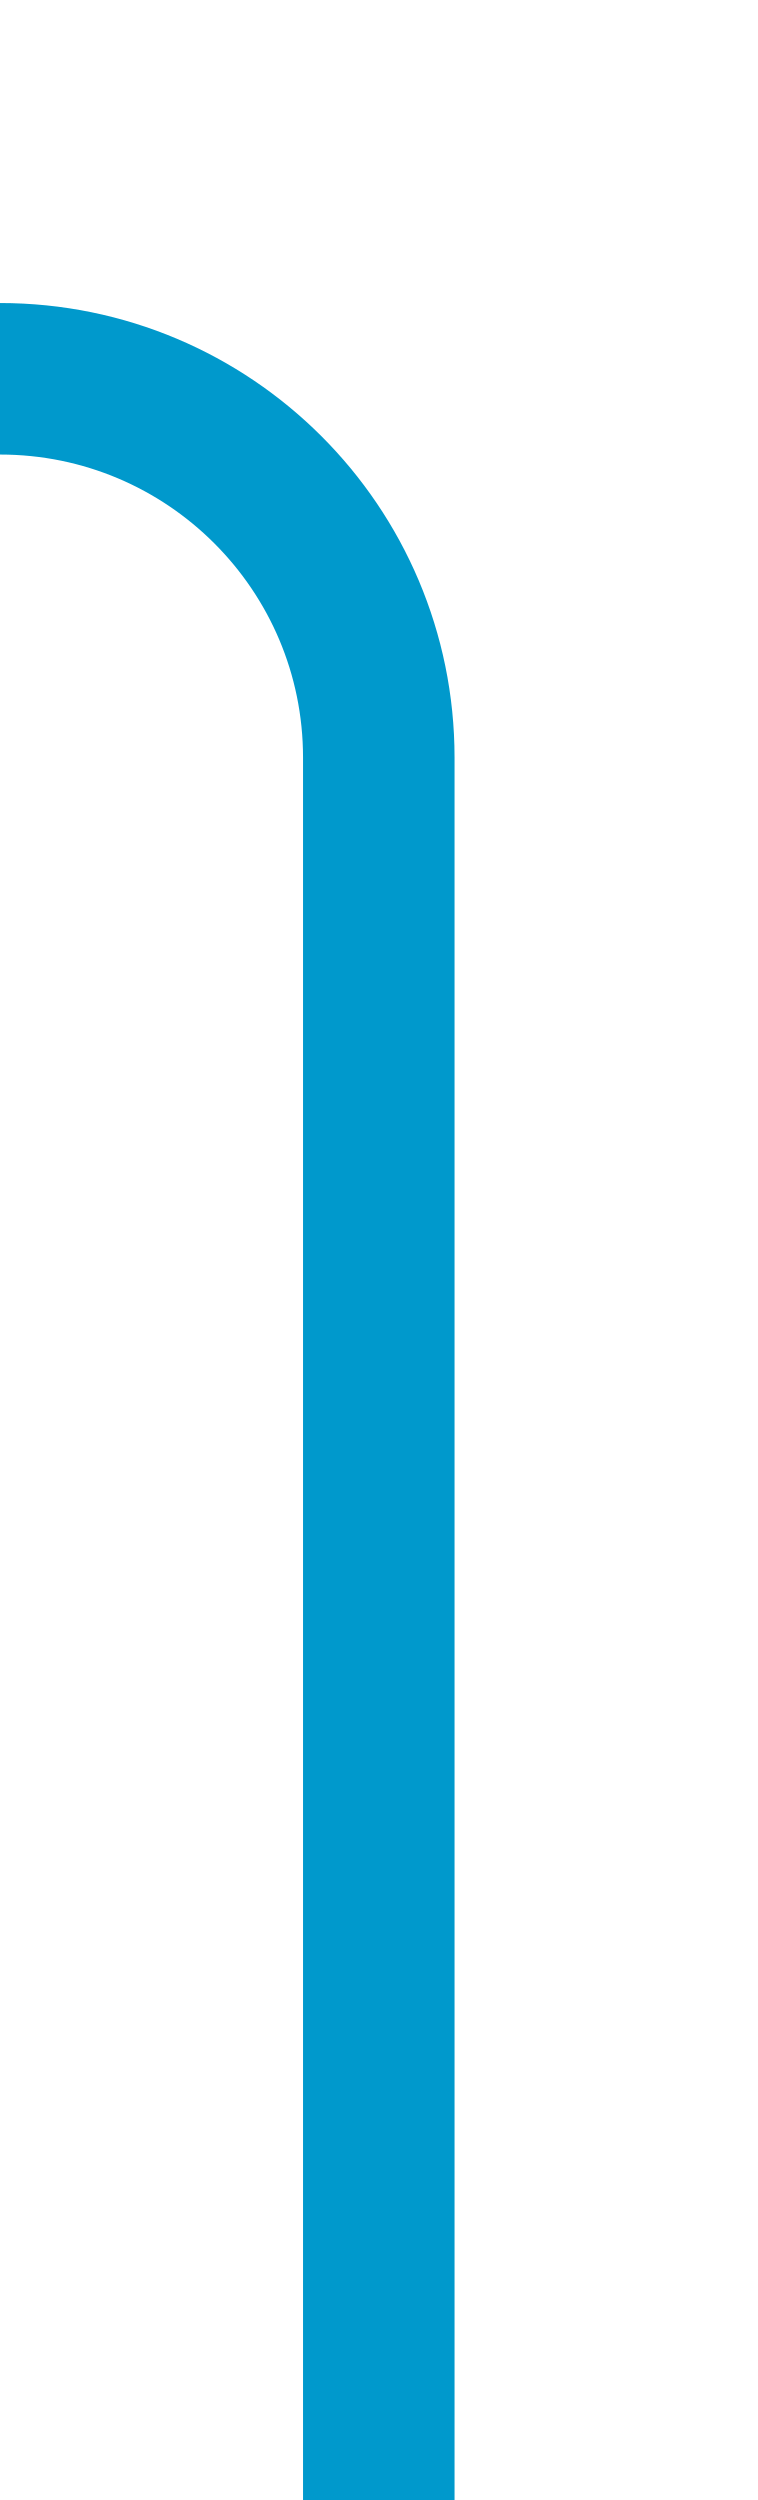
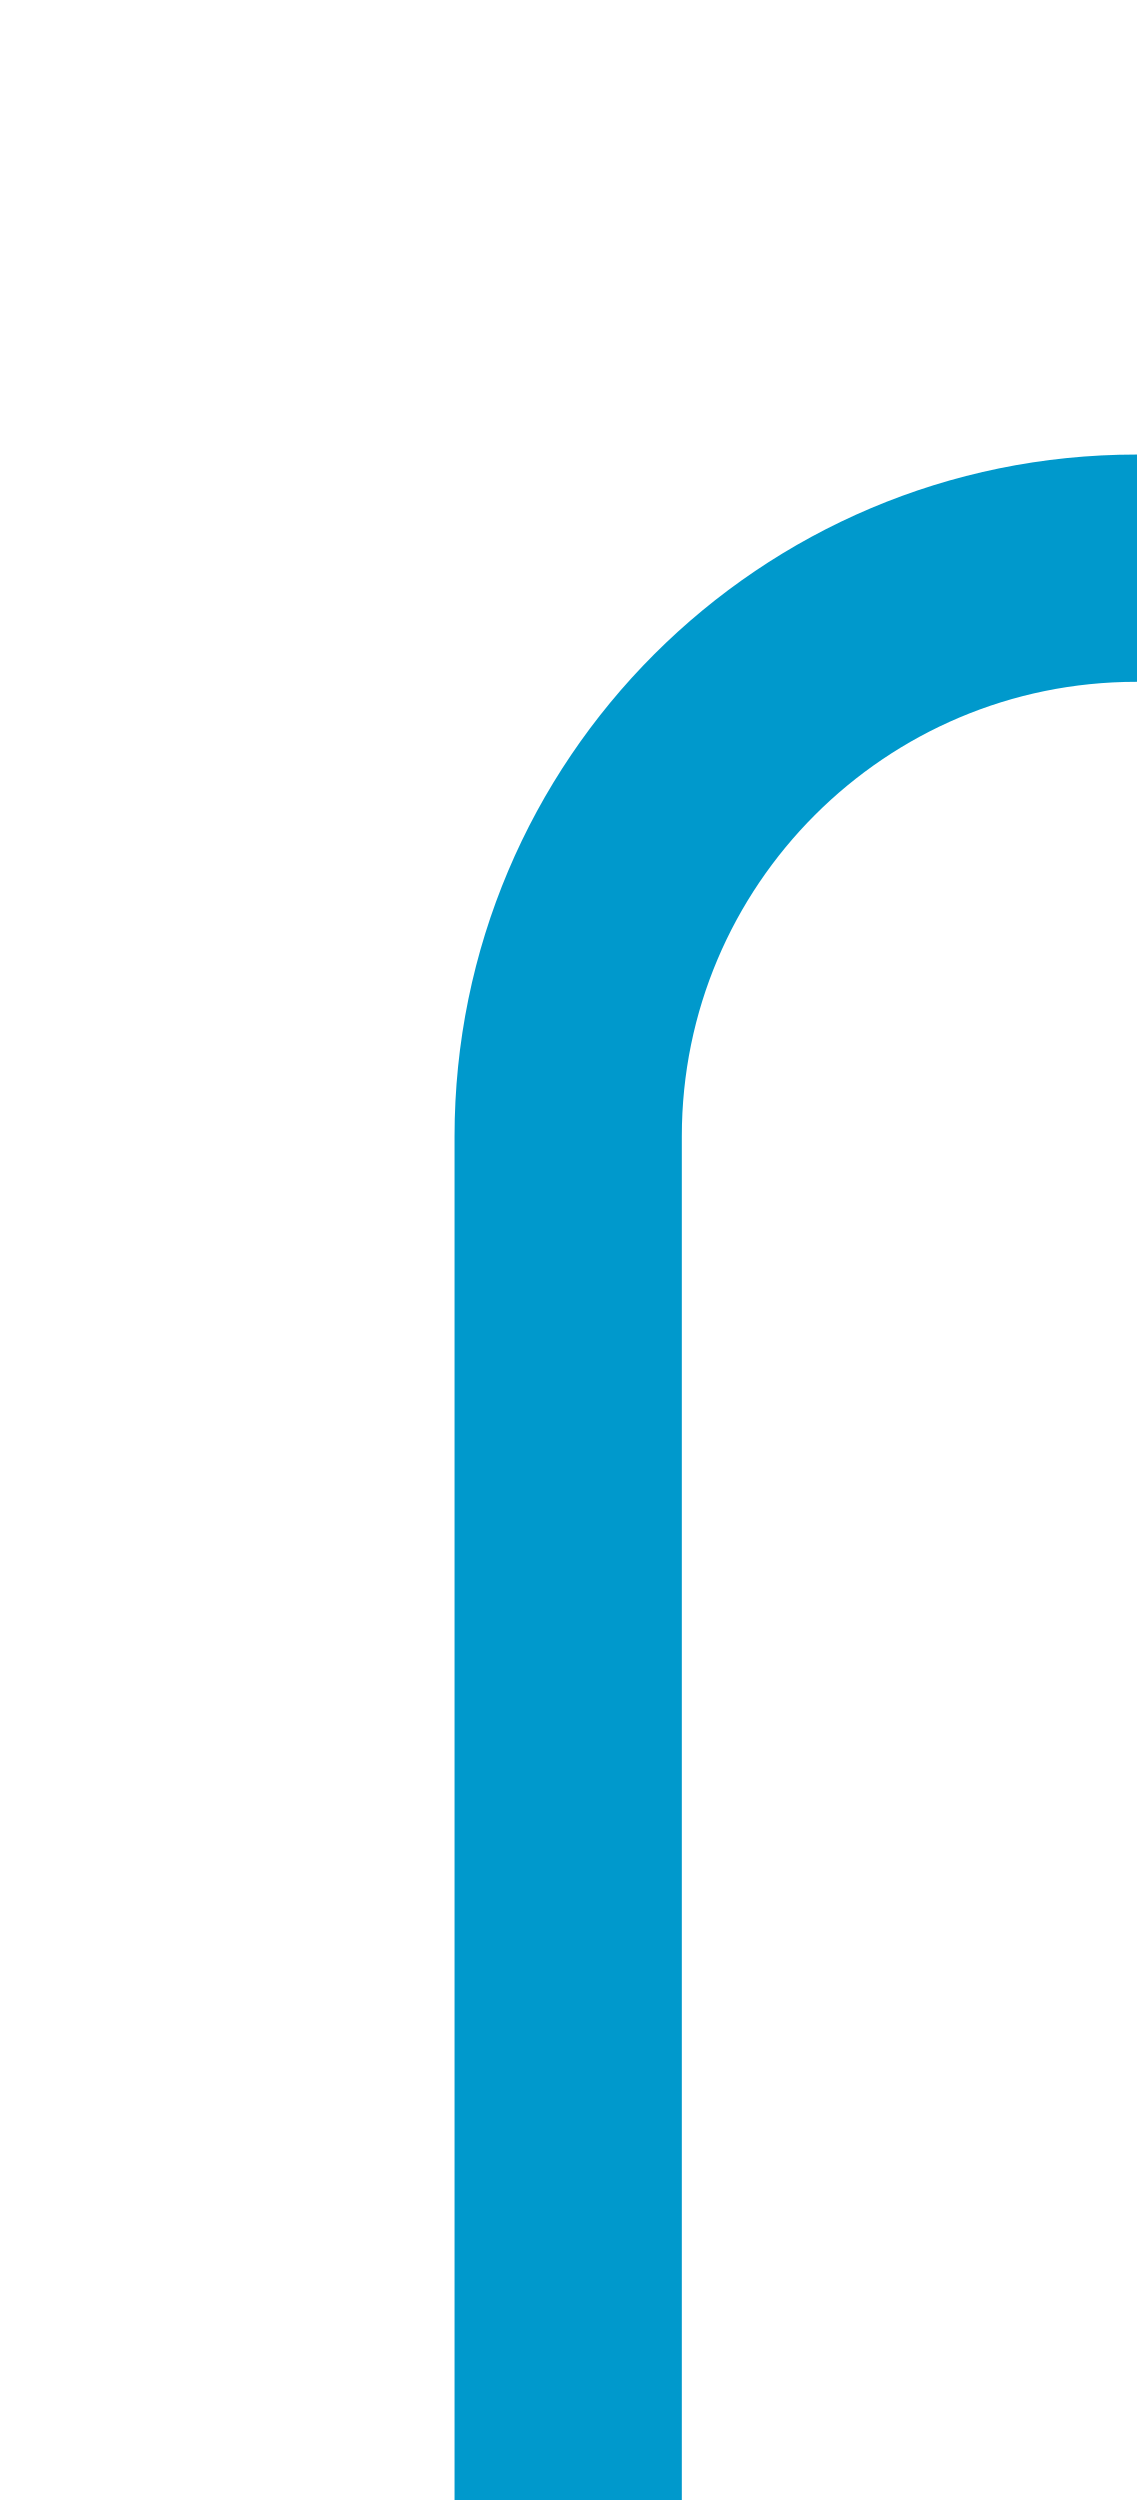
- <svg xmlns="http://www.w3.org/2000/svg" version="1.1" width="10px" height="33px" preserveAspectRatio="xMidYMin meet" viewBox="1395 226  8 33">
-   <path d="M 1266 196  L 1266 226  A 5 5 0 0 0 1271 231 L 1394 231  A 5 5 0 0 1 1399 236 L 1399 259  " stroke-width="2" stroke="#0099cc" fill="none" />
+ <svg xmlns="http://www.w3.org/2000/svg" version="1.1" width="10px" height="22px" preserveAspectRatio="xMidYMin meet" viewBox="571 328  8 22">
+   <path d="M 651 302  L 651 328  A 5 5 0 0 1 646 333 L 580 333  A 5 5 0 0 0 575 338 L 575 350  " stroke-width="2" stroke="#0099cc" fill="none" />
</svg>
